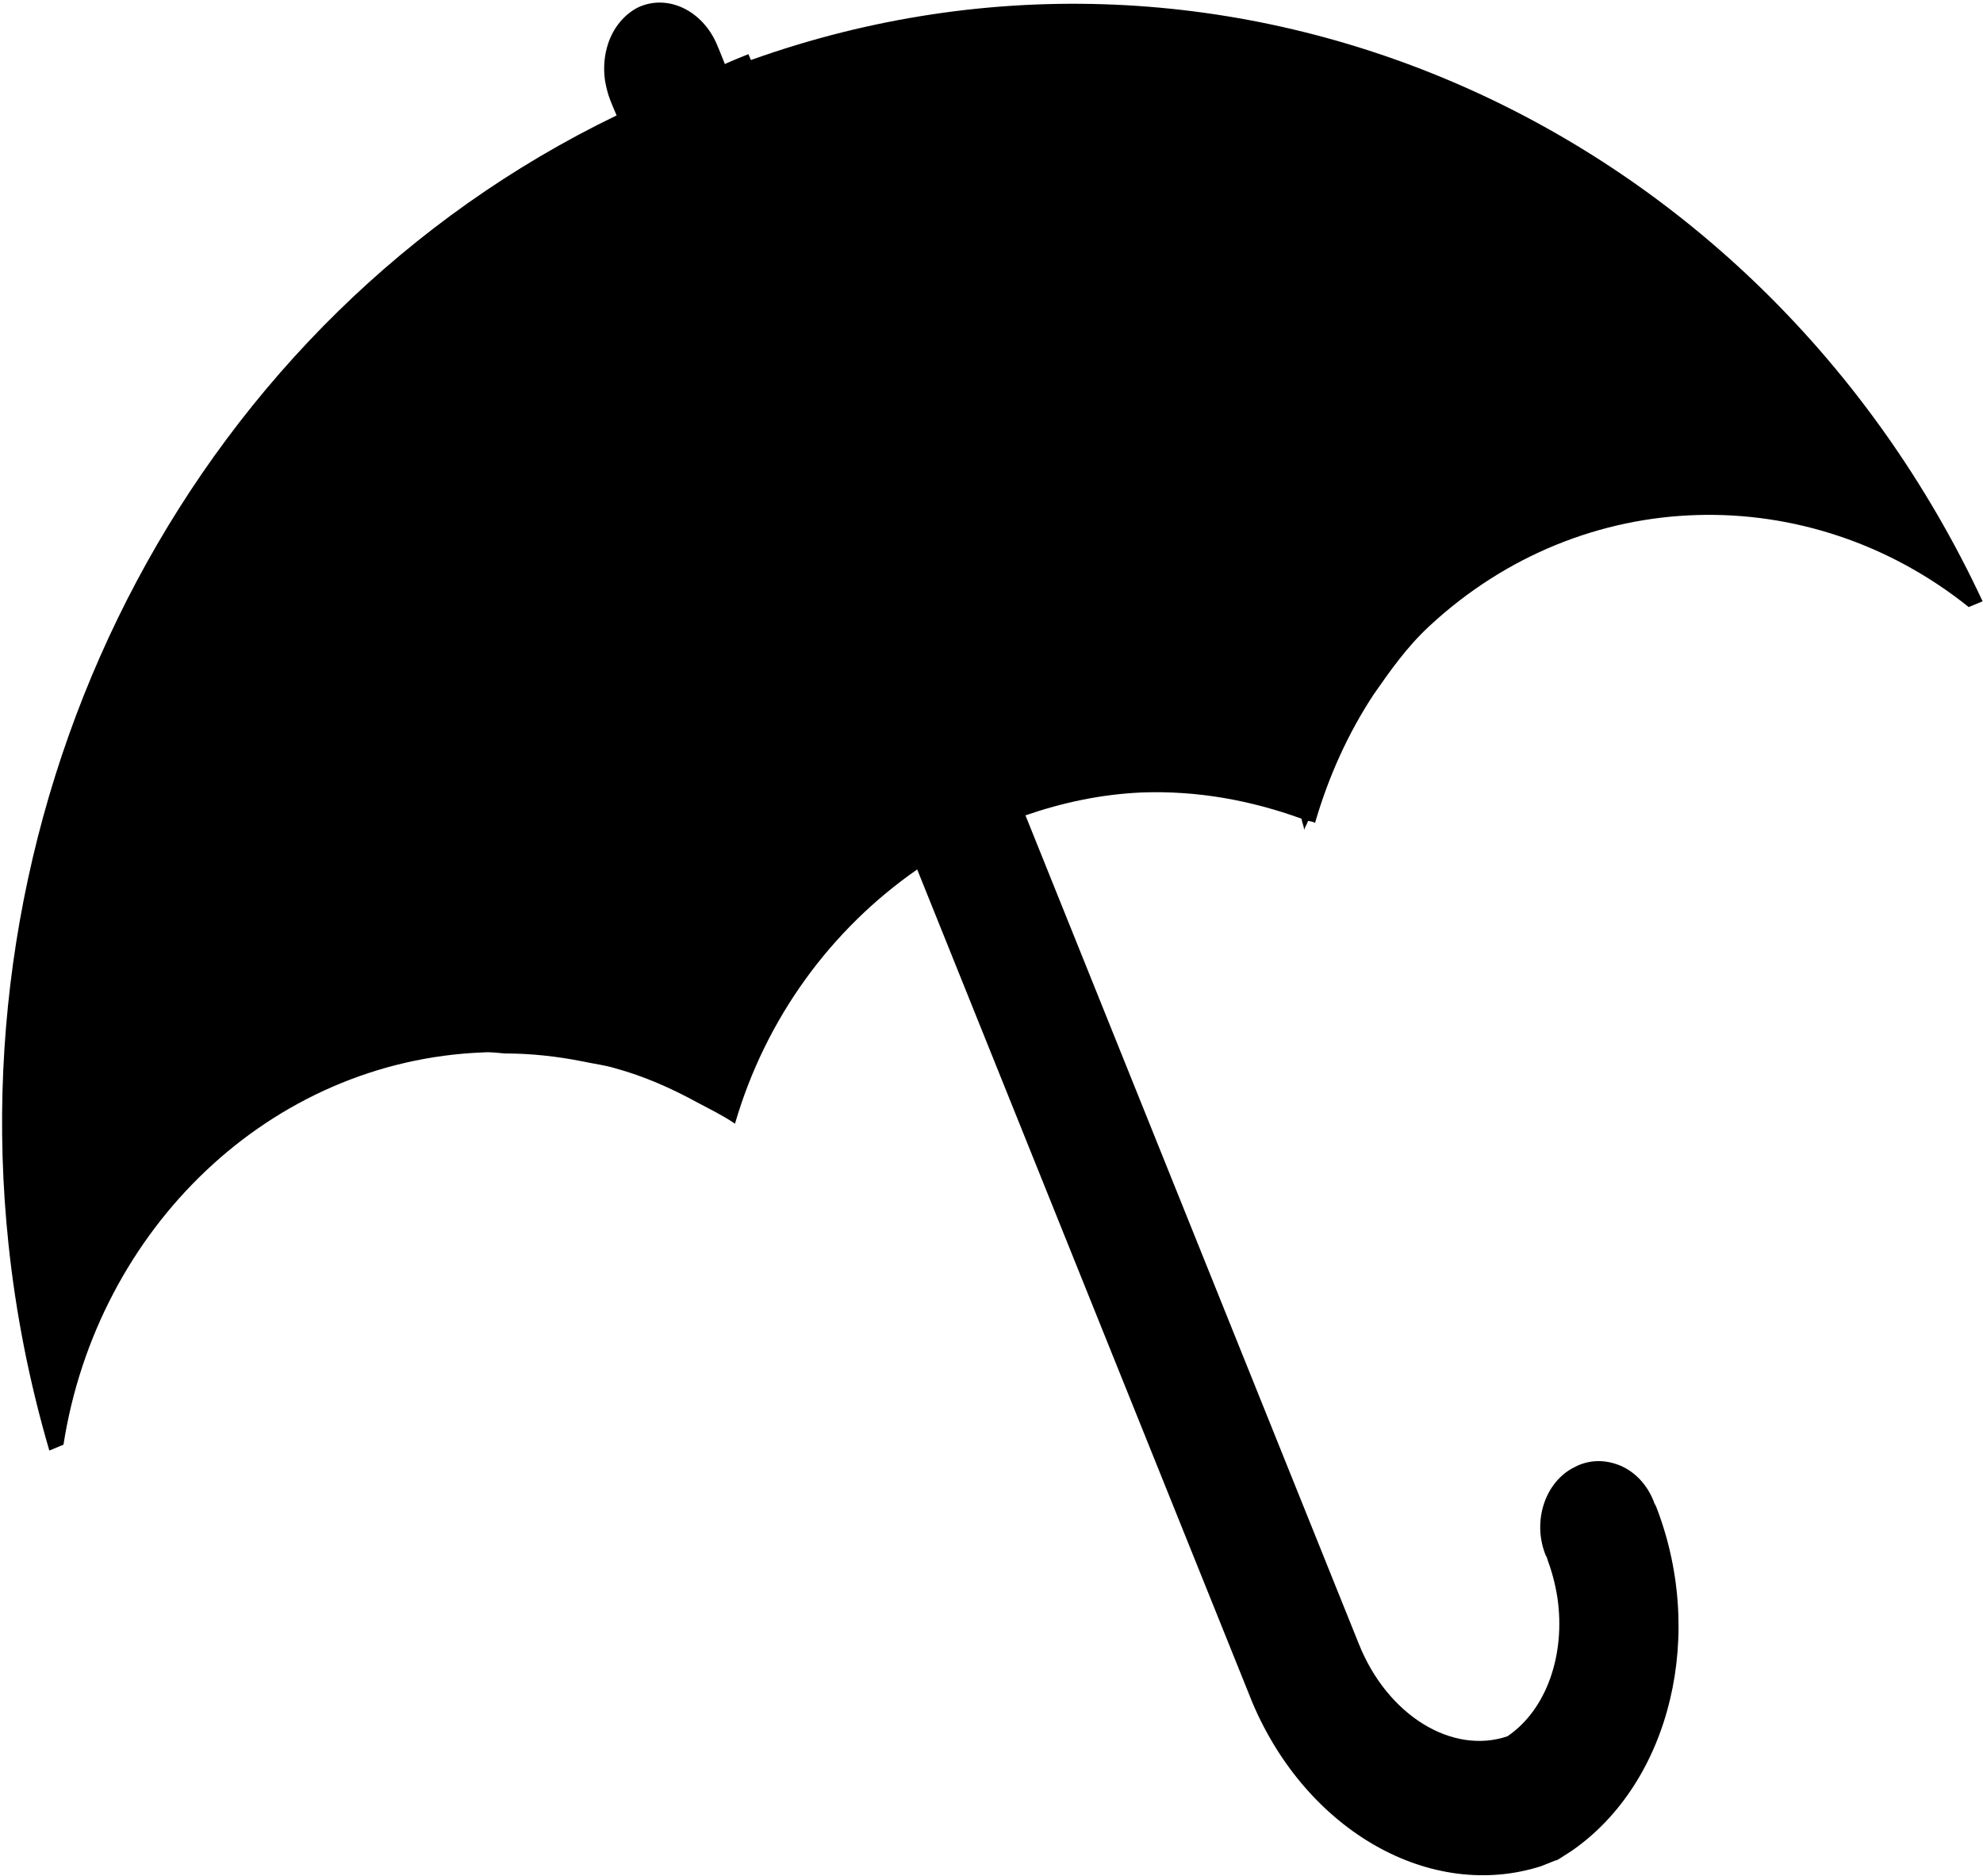
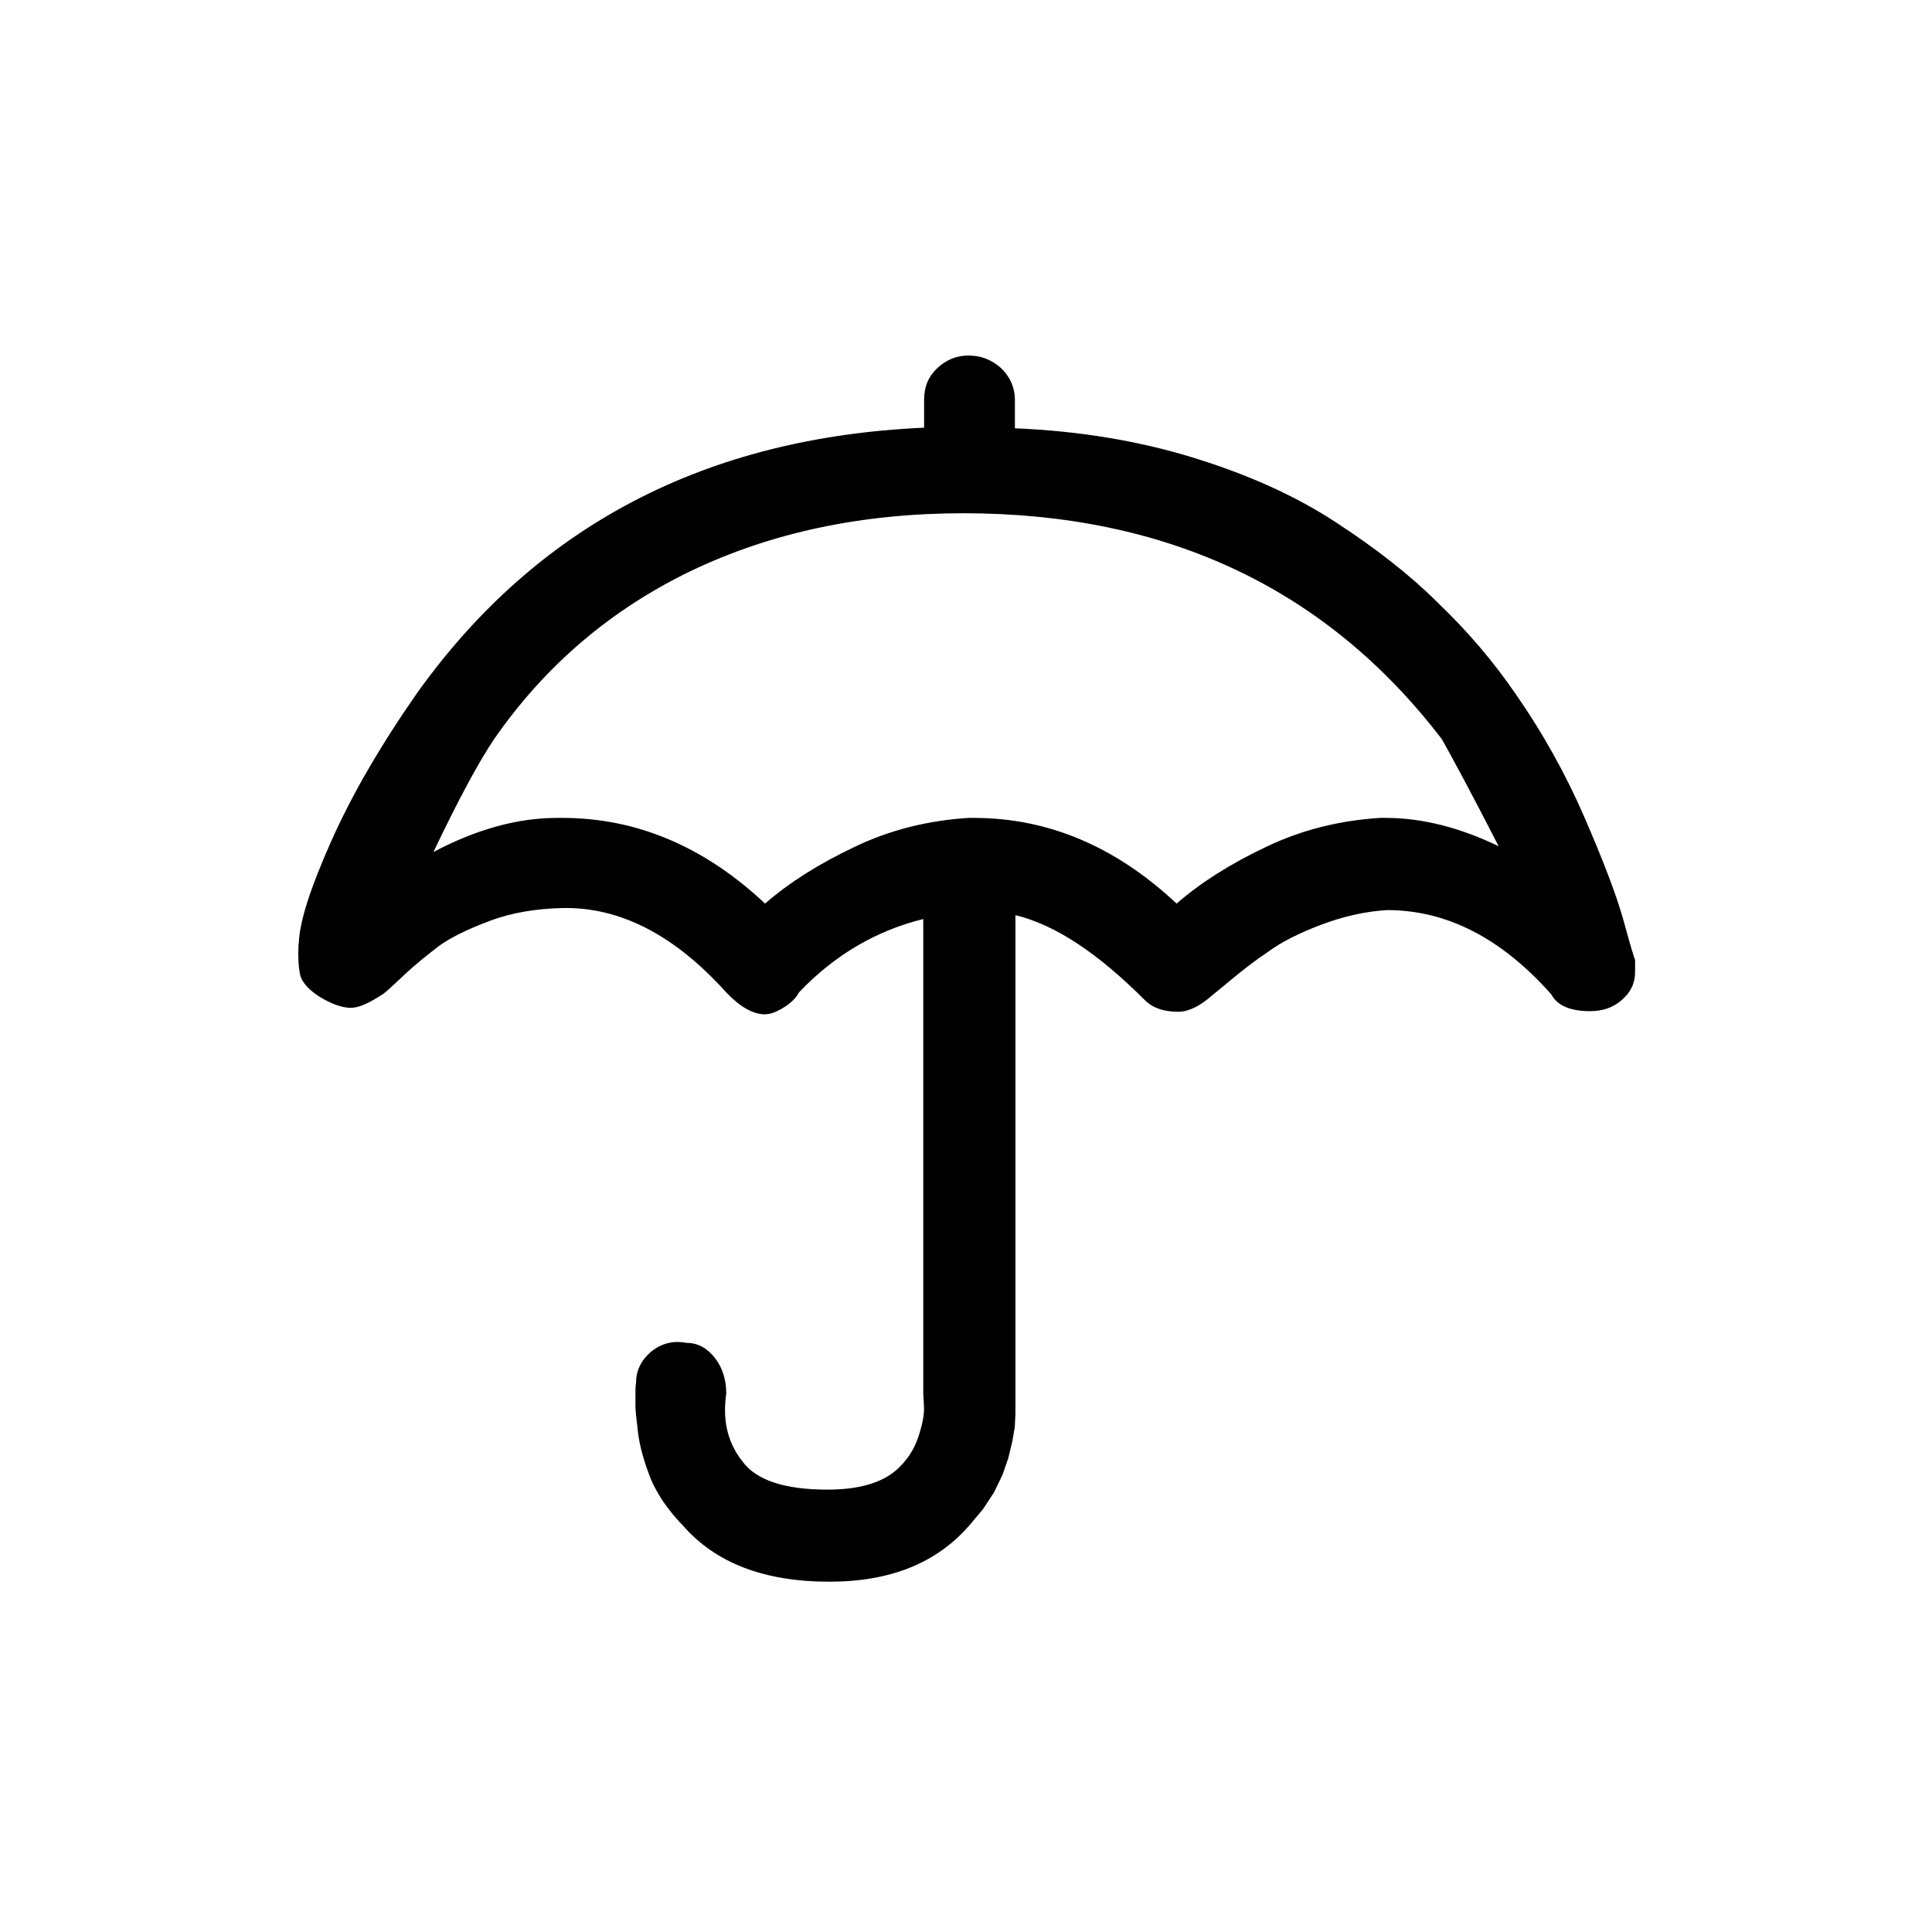
- <svg xmlns="http://www.w3.org/2000/svg" width="100%" height="100%" viewBox="0 0 701 663" version="1.1" xml:space="preserve" style="fill-rule:evenodd;clip-rule:evenodd;stroke-linejoin:round;stroke-miterlimit:2;">
-   <g transform="matrix(1,0,0,1,-1202,-14141)">
-     <g transform="matrix(4.16667,0,0,4.16667,0,0)">
-       <path d="M352.188,3398.93L351.976,3398.43C351.307,3398.71 350.639,3398.96 349.978,3399.27C349.711,3398.57 349.377,3397.79 349.377,3397.79C348.769,3396.23 347.63,3395.03 346.293,3394.45C345.077,3393.92 343.748,3393.92 342.585,3394.48C341.431,3395.08 340.527,3396.17 340.071,3397.54C339.745,3398.54 339.653,3399.61 339.813,3400.69C339.912,3401.26 340.048,3401.8 340.253,3402.33C340.253,3402.33 340.527,3403.03 340.792,3403.63C305.208,3420.82 285.015,3459.86 289.201,3499.39C289.816,3505.24 290.971,3511.11 292.665,3516.9L293.865,3516.4C296.729,3498.09 311.376,3483.81 329.503,3483.12C330.119,3483.07 330.704,3483.17 331.304,3483.21C333.568,3483.21 335.778,3483.46 337.936,3483.89C338.863,3484.09 339.805,3484.2 340.687,3484.47C343.132,3485.14 345.435,3486.16 347.645,3487.37C348.731,3487.95 349.833,3488.48 350.836,3489.17C353.45,3480.19 359.01,3472.66 366.296,3467.6C370.588,3478.29 394.747,3538.31 394.747,3538.31C399.381,3549.22 409.88,3555.14 419.225,3552.16L420.402,3551.69C420.577,3551.65 420.592,3551.65 420.744,3551.55L421.823,3550.86C430.256,3545.02 433.287,3532.32 428.865,3521.34C428.88,3521.38 428.919,3521.63 428.949,3521.69L428.751,3521.13C428.205,3519.79 427.202,3518.71 425.956,3518.18C424.695,3517.65 423.312,3517.65 422.096,3518.29C419.574,3519.51 418.458,3522.88 419.604,3525.75C419.62,3525.79 419.848,3526.22 419.848,3526.22C419.802,3526.14 419.696,3526 419.666,3525.89C420.129,3527.06 420.433,3528.23 420.615,3529.4C421.307,3534.18 419.711,3538.88 416.369,3541.14C411.681,3542.73 406.188,3539.36 403.772,3533.32C403.772,3533.32 381.923,3479.03 375.481,3463.01C378.611,3461.93 381.893,3461.22 385.327,3461.07C390.09,3460.89 394.641,3461.75 398.895,3463.29C398.956,3463.62 399.085,3463.9 399.13,3464.23C399.214,3463.96 399.381,3463.73 399.457,3463.48C399.655,3463.51 399.867,3463.54 400.05,3463.65C401.189,3459.72 402.853,3456.05 405.011,3452.77C406.432,3450.73 407.845,3448.72 409.721,3446.98C422.833,3434.78 442.031,3434.53 455.508,3445.34L456.686,3444.85C437.701,3404.2 393,3384.34 352.188,3398.93Z" style="fill-rule:nonzero;" />
-     </g>
-   </g>
+ <svg xmlns="http://www.w3.org/2000/svg" version="1.1" width="32" height="32" viewBox="0 0 32 32">
+   <path d="M4.949 15.627c0.011-0.363 0.192-0.917 0.533-1.685s0.811-1.579 1.419-2.453c1.984-2.784 4.789-4.245 8.405-4.405v-0.459c0-0.224 0.075-0.395 0.224-0.533s0.32-0.203 0.512-0.203c0.203 0 0.373 0.064 0.533 0.203 0.149 0.139 0.235 0.32 0.235 0.533v0.469c1.045 0.043 2.027 0.203 2.933 0.48s1.696 0.629 2.368 1.067c0.672 0.437 1.248 0.885 1.717 1.355 0.48 0.459 0.907 0.96 1.28 1.504 0.437 0.629 0.821 1.312 1.131 2.027s0.533 1.291 0.651 1.717c0.117 0.427 0.181 0.64 0.192 0.651v0.203c0 0.192-0.075 0.341-0.224 0.469s-0.32 0.181-0.523 0.181c-0.331 0-0.544-0.096-0.64-0.277-0.832-0.939-1.739-1.397-2.72-1.397-0.363 0.021-0.736 0.107-1.099 0.245s-0.661 0.288-0.875 0.448c-0.224 0.149-0.427 0.309-0.619 0.469s-0.288 0.235-0.299 0.245c-0.203 0.181-0.395 0.277-0.565 0.277-0.245 0-0.427-0.064-0.555-0.192-0.779-0.779-1.483-1.248-2.144-1.408v8.256l-0.011 0.224-0.043 0.245-0.064 0.267-0.096 0.277-0.139 0.288-0.181 0.277-0.224 0.267c-0.544 0.629-1.312 0.939-2.325 0.939-1.077 0-1.888-0.309-2.432-0.939-0.128-0.128-0.235-0.267-0.331-0.405-0.096-0.149-0.171-0.288-0.224-0.437-0.053-0.139-0.096-0.277-0.128-0.405s-0.053-0.256-0.064-0.384c-0.021-0.16-0.032-0.267-0.032-0.352s0-0.171 0-0.245 0.011-0.128 0.011-0.139c0-0.192 0.085-0.363 0.245-0.501 0.171-0.139 0.363-0.192 0.587-0.149 0.192 0 0.341 0.085 0.469 0.245s0.192 0.363 0.192 0.597c-0.064 0.437 0.021 0.811 0.267 1.12 0.224 0.309 0.693 0.469 1.408 0.469 0.555 0 0.96-0.128 1.205-0.384 0.139-0.139 0.245-0.309 0.309-0.512s0.096-0.363 0.085-0.501l-0.011-0.203v-7.851c-0.779 0.192-1.472 0.597-2.059 1.216-0.043 0.085-0.128 0.171-0.245 0.245s-0.224 0.117-0.32 0.117c-0.192 0-0.405-0.117-0.64-0.363-0.853-0.949-1.76-1.419-2.72-1.397-0.427 0.011-0.832 0.075-1.195 0.213-0.373 0.139-0.651 0.277-0.843 0.416-0.181 0.139-0.384 0.299-0.576 0.48s-0.309 0.288-0.341 0.309c-0.224 0.149-0.405 0.235-0.544 0.235s-0.32-0.064-0.512-0.181c-0.171-0.107-0.277-0.224-0.32-0.341-0.032-0.128-0.043-0.309-0.032-0.544zM7.179 14.112c0.725-0.384 1.408-0.565 2.048-0.565h0.085c1.227 0 2.347 0.469 3.36 1.419 0.405-0.352 0.896-0.661 1.483-0.939 0.576-0.277 1.205-0.437 1.888-0.48h0.085c1.227 0 2.347 0.469 3.36 1.419 0.405-0.352 0.896-0.661 1.483-0.939 0.576-0.277 1.205-0.437 1.888-0.48h0.096c0.597 0 1.227 0.16 1.867 0.469-0.469-0.917-0.789-1.504-0.939-1.771-1.909-2.496-4.555-3.744-7.925-3.744-1.685 0-3.189 0.32-4.523 0.96-1.323 0.64-2.411 1.568-3.253 2.784-0.245 0.363-0.587 0.992-1.003 1.867z" />
</svg>
